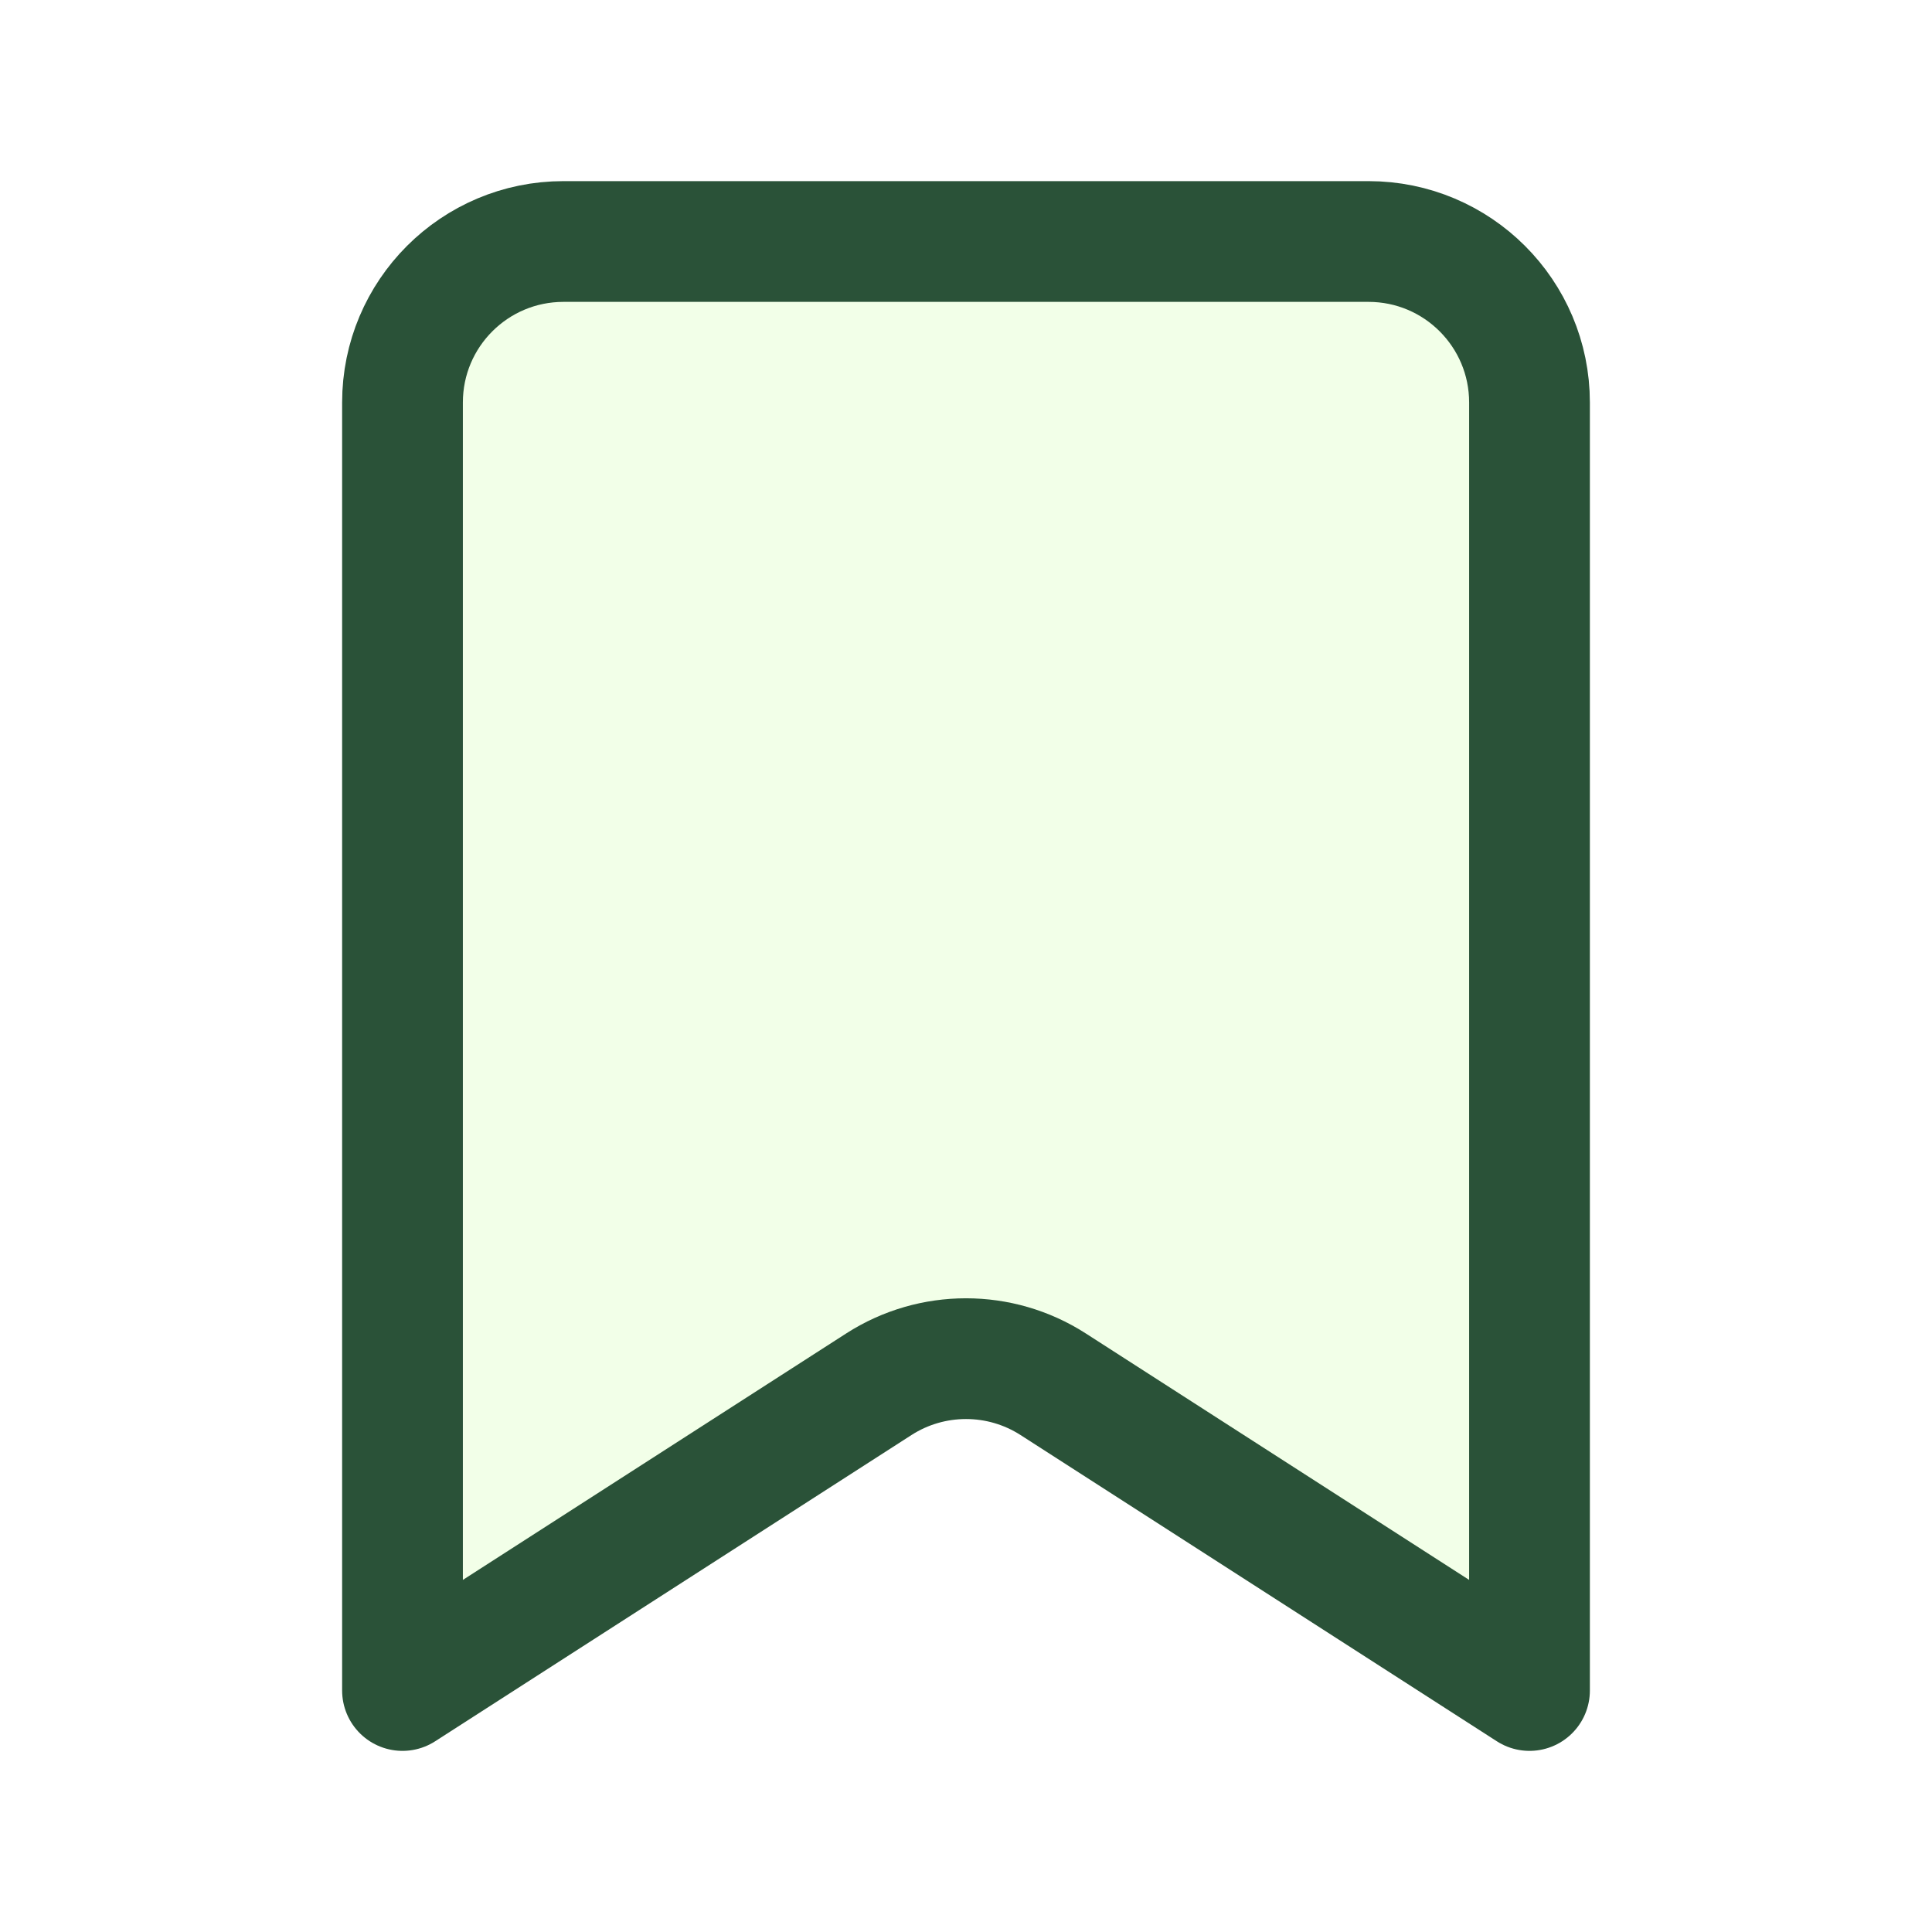
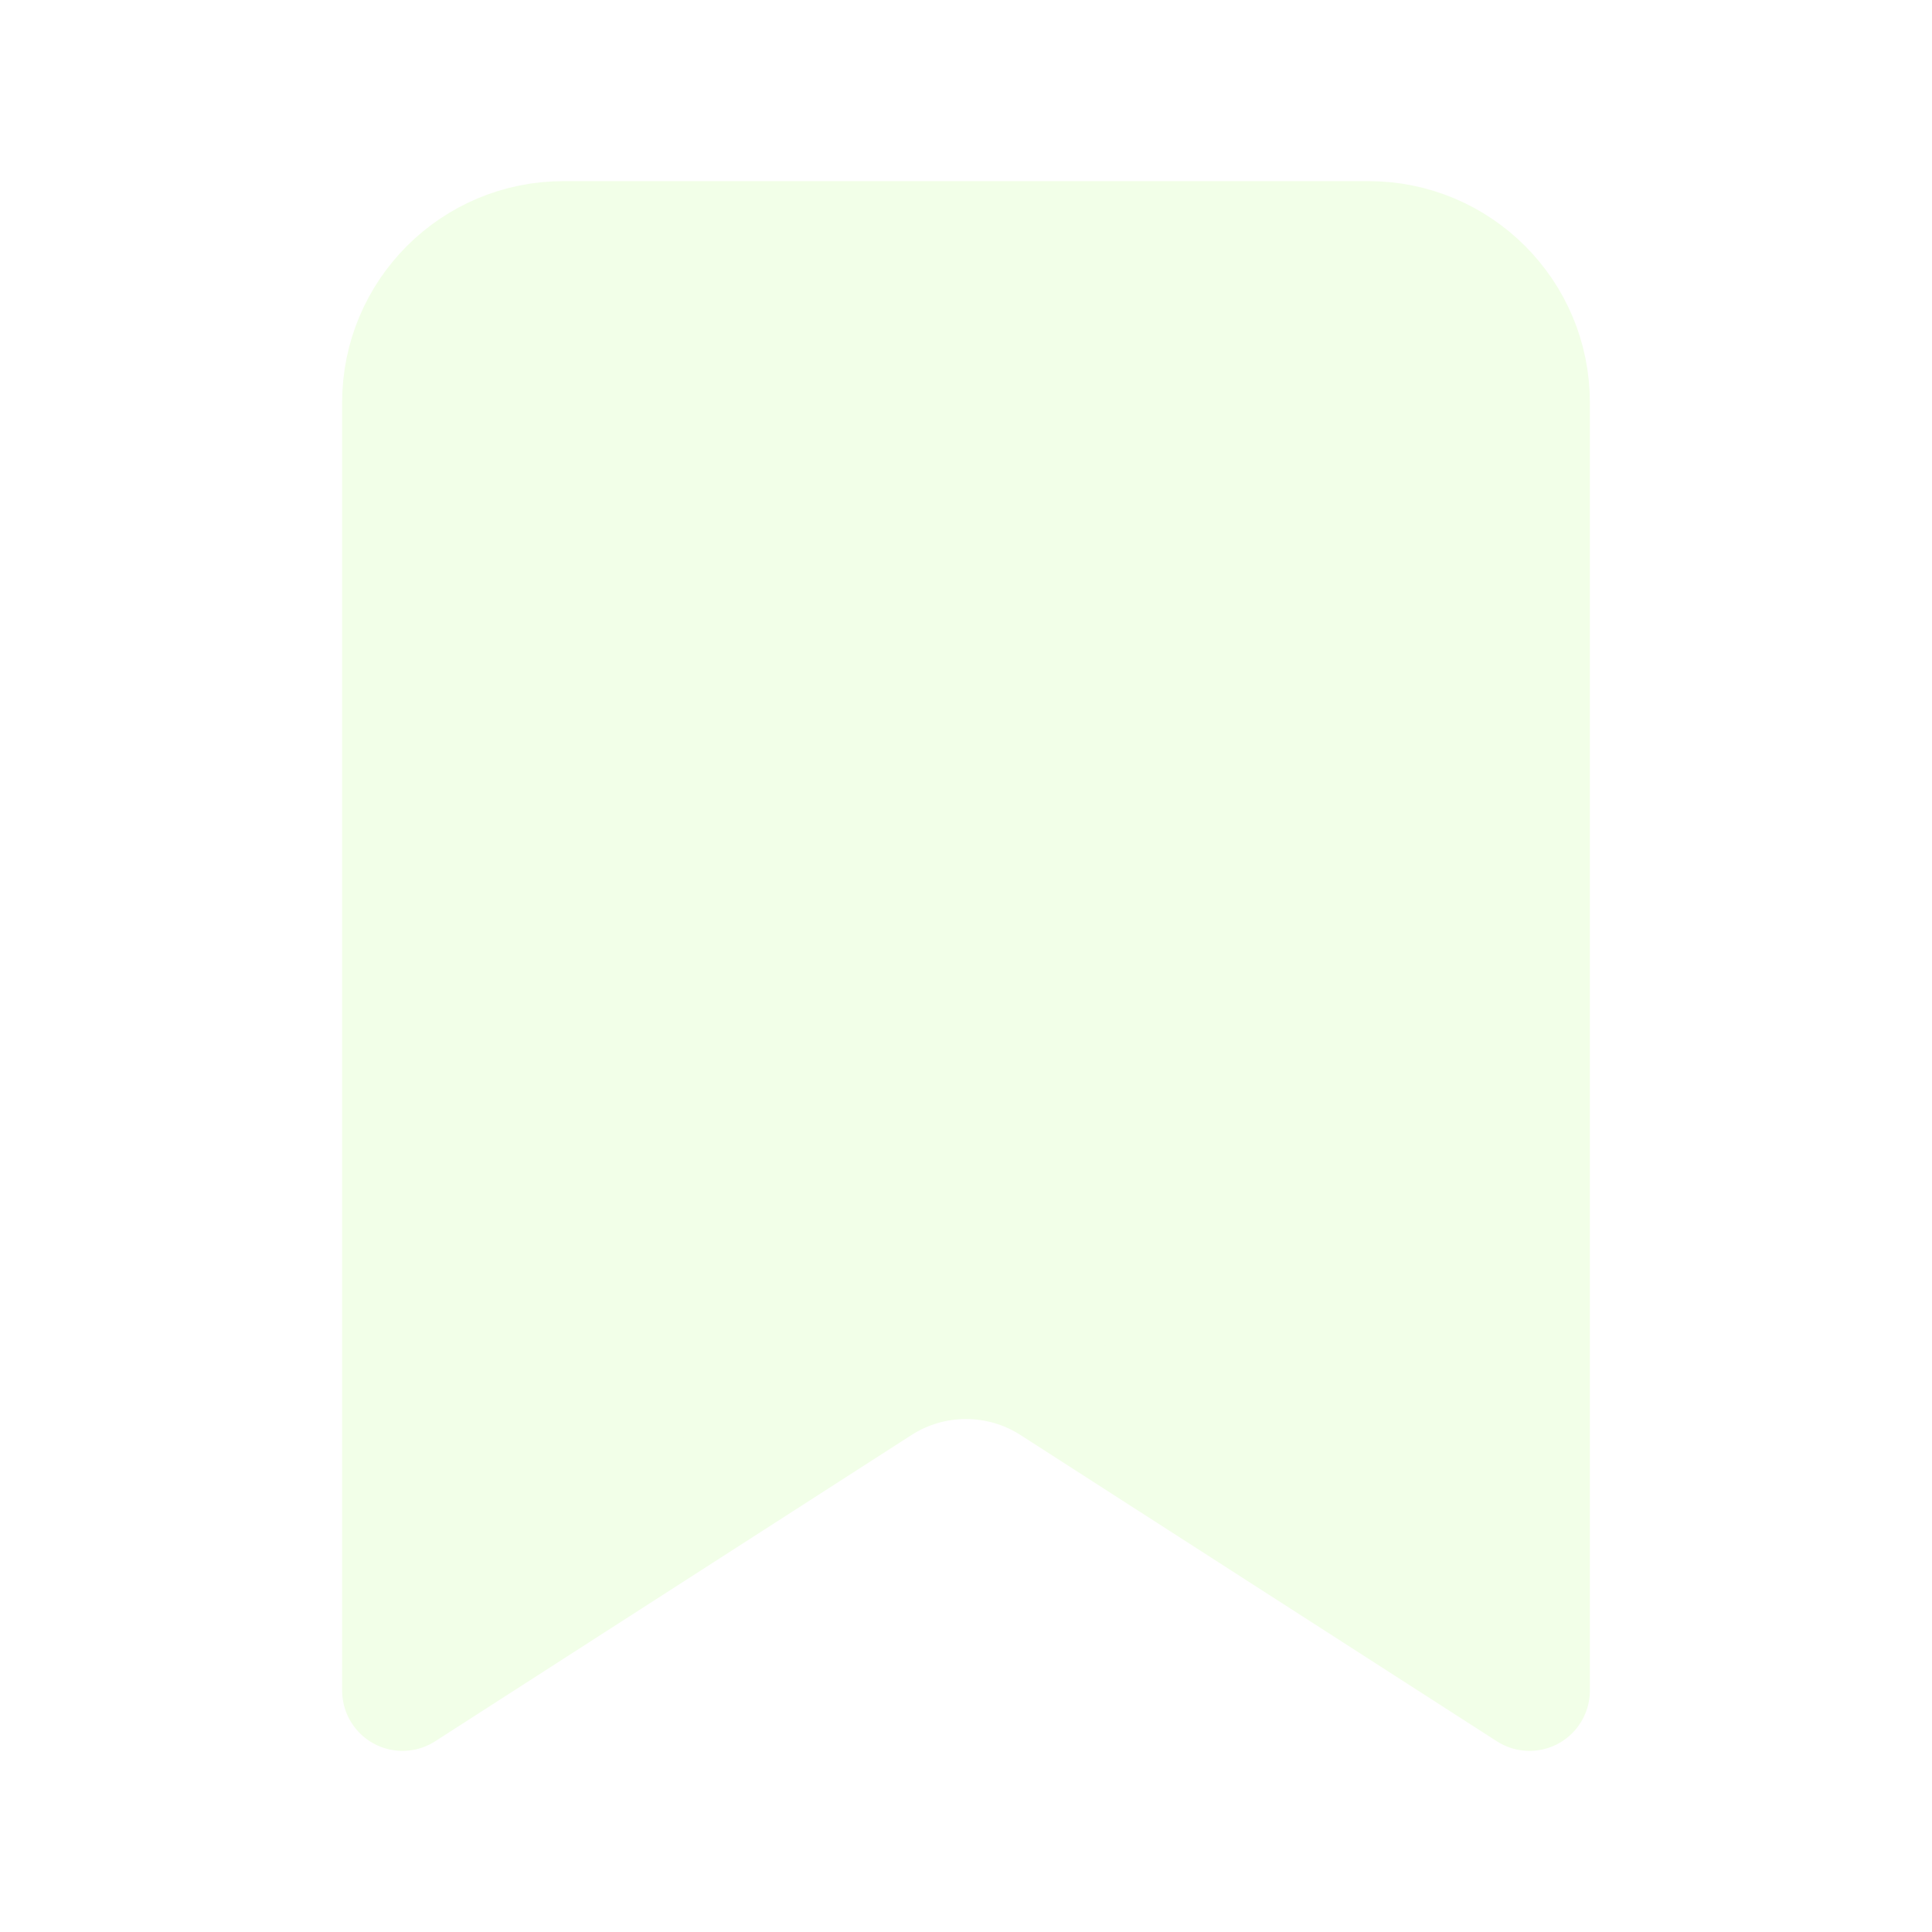
<svg xmlns="http://www.w3.org/2000/svg" width="24px" height="24px" stroke-width="1.5" viewBox="0 0 24 24" color="#000000">
-   <path d="M5 21V5C5 3.895 5.895 3 7 3H17C18.105 3 19 3.895 19 5V21L13.082 17.195C12.423 16.772 11.577 16.772 10.918 17.195L5 21Z" fill="#f2ffe8" stroke="#2a5238" stroke-width="1.5" stroke-linecap="round" stroke-linejoin="round" />
+   <path d="M5 21V5C5 3.895 5.895 3 7 3H17C18.105 3 19 3.895 19 5V21L13.082 17.195C12.423 16.772 11.577 16.772 10.918 17.195L5 21Z" fill="#f2ffe8" stroke="#f2ffe8" stroke-width="1.5" stroke-linecap="round" stroke-linejoin="round" />
</svg>
